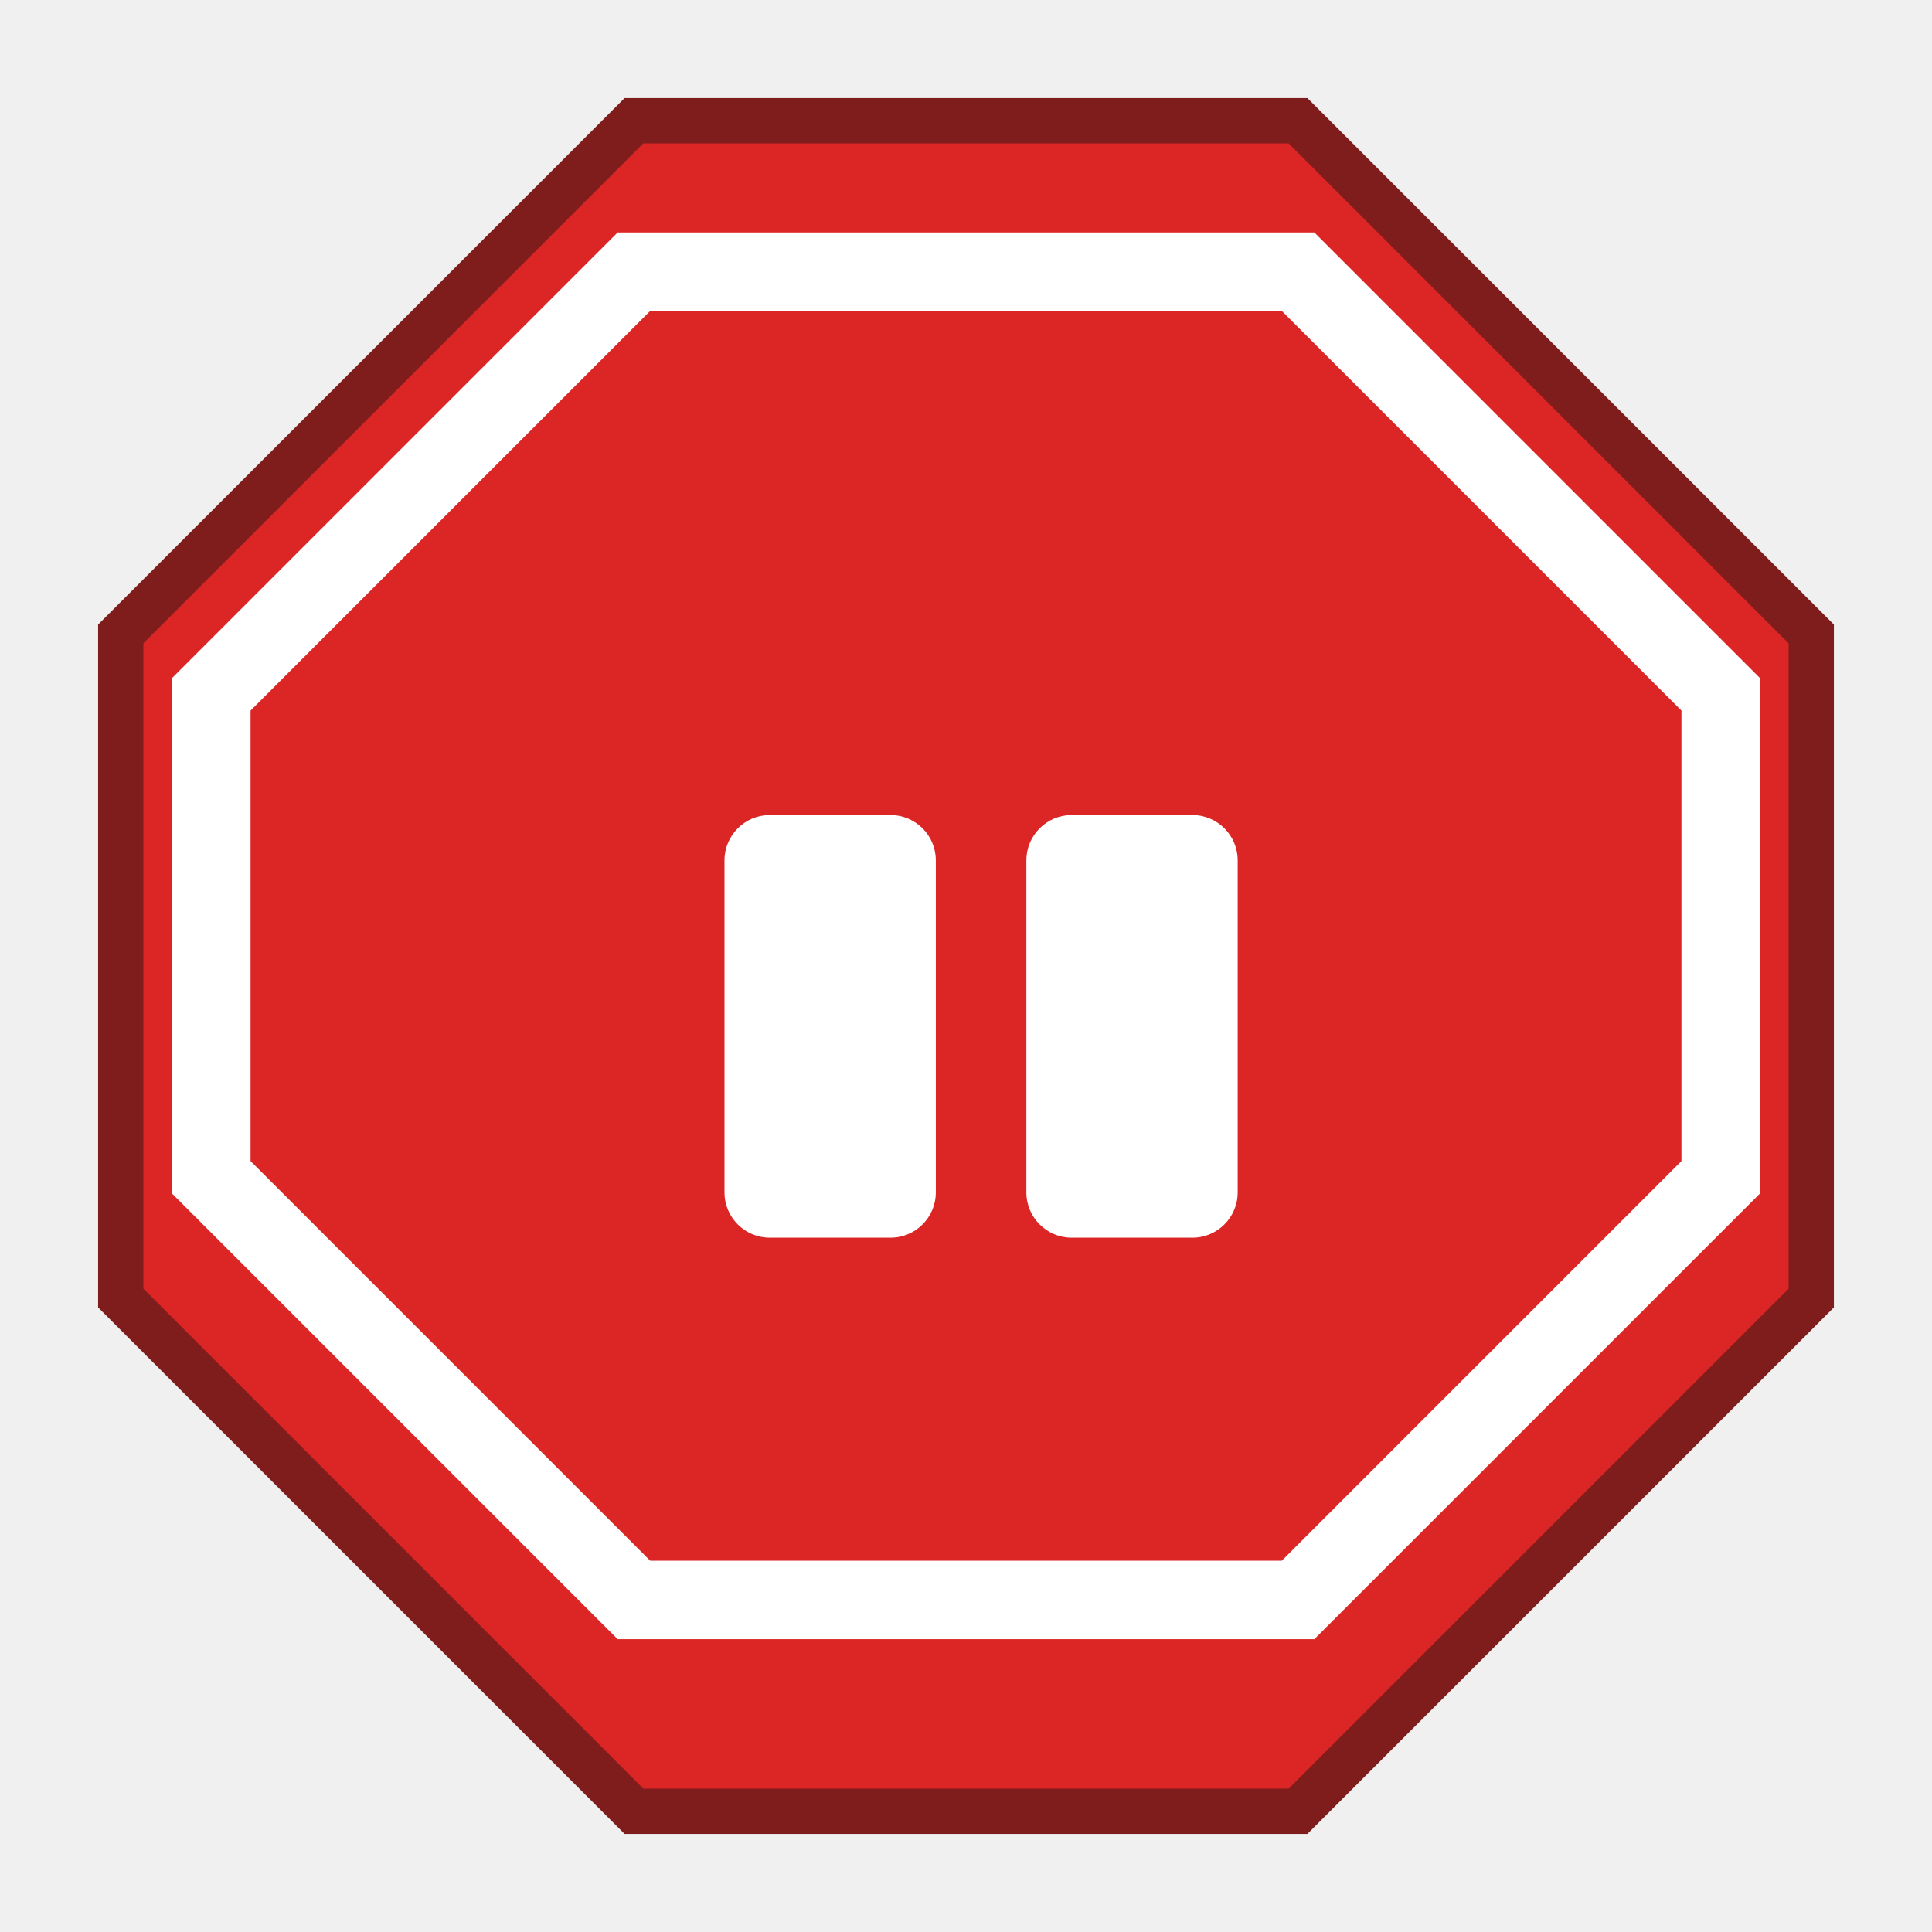
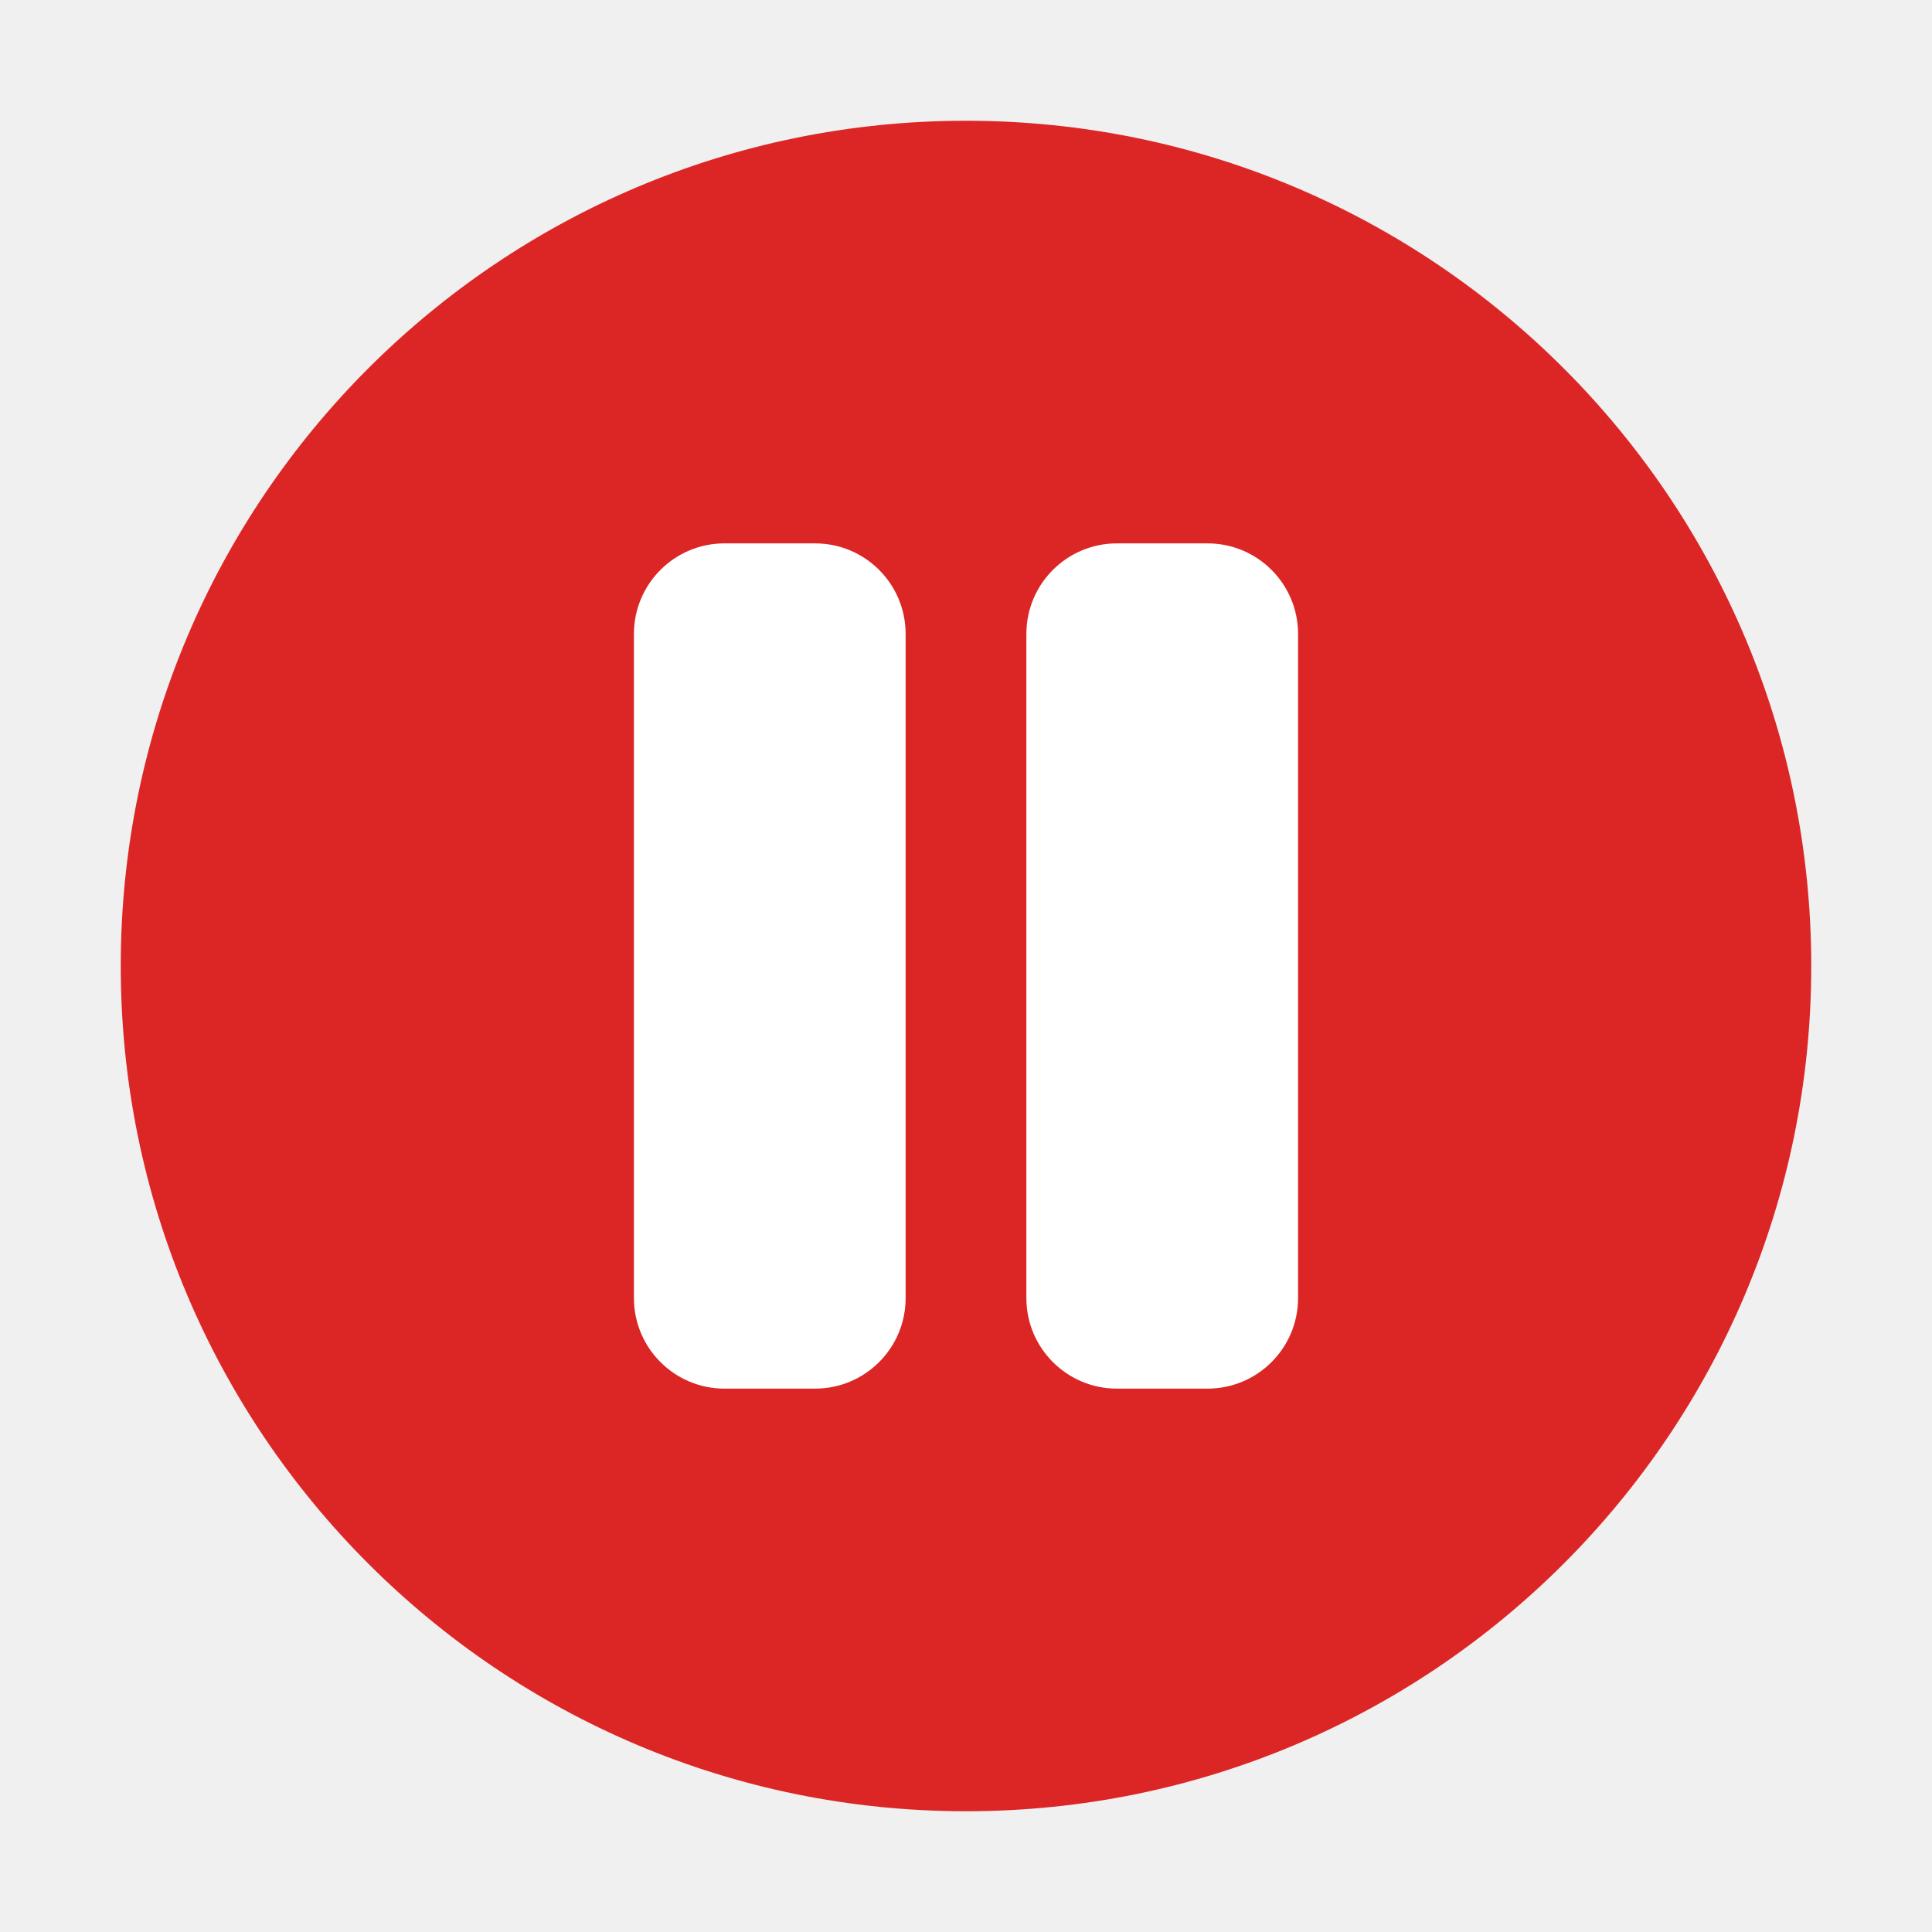
<svg xmlns="http://www.w3.org/2000/svg" viewBox="0 0 64 64" width="160" height="160">
-   <path d="M21 4h22l17 17v22l-17 17H21L4 43V21z" fill="#dc2626" />
-   <path d="M21 4h22l17 17v22l-17 17H21L4 43V21z" fill="none" stroke="#7f1d1d" stroke-width="1.5" />
-   <path d="M21 9h22l14 14v16l-14 14H21L7 39V23z" fill="none" stroke="#ffffff" stroke-width="2.6" />
-   <rect x="24" y="27" width="7" height="14" rx="1.5" fill="#fff" />
-   <rect x="34" y="27" width="7" height="14" rx="1.5" fill="#fff" />
+   <circle cx="32" cy="32" r="28" fill="#dc2626" />
+   <rect x="21" y="18" width="9" height="28" rx="3" fill="#fff" />
+   <rect x="34" y="18" width="9" height="28" rx="3" fill="#fff" />
</svg>
